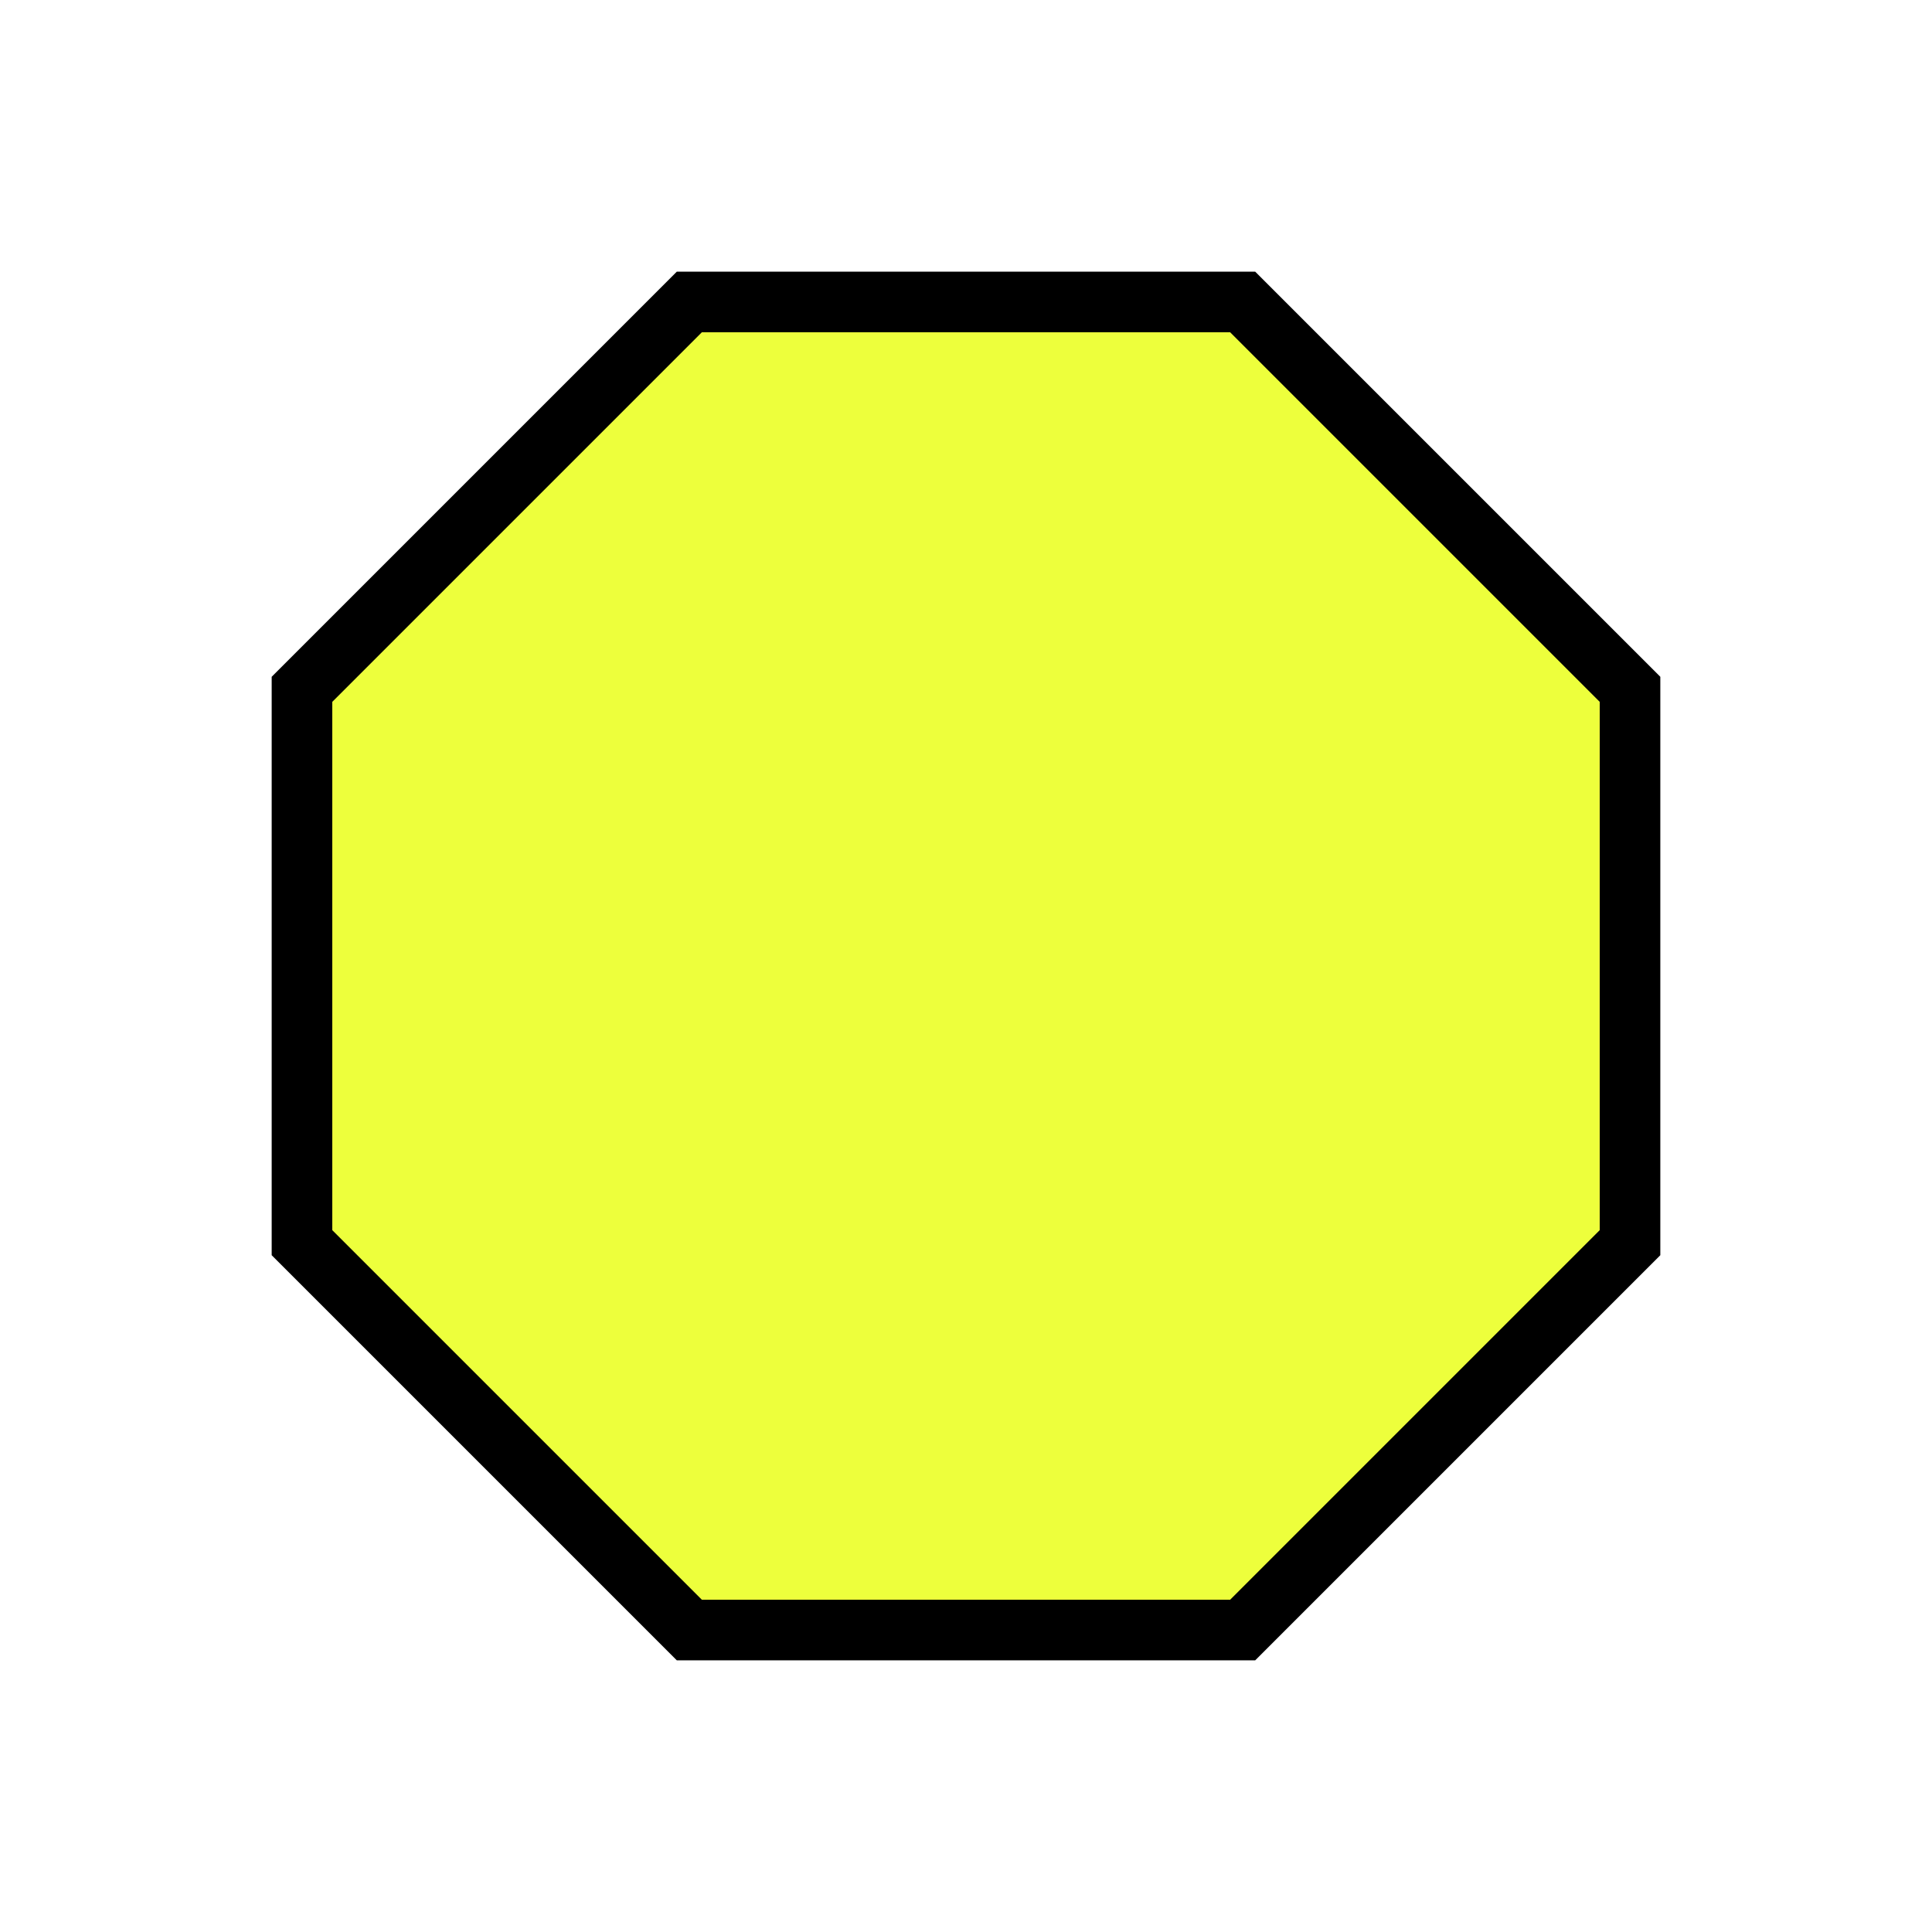
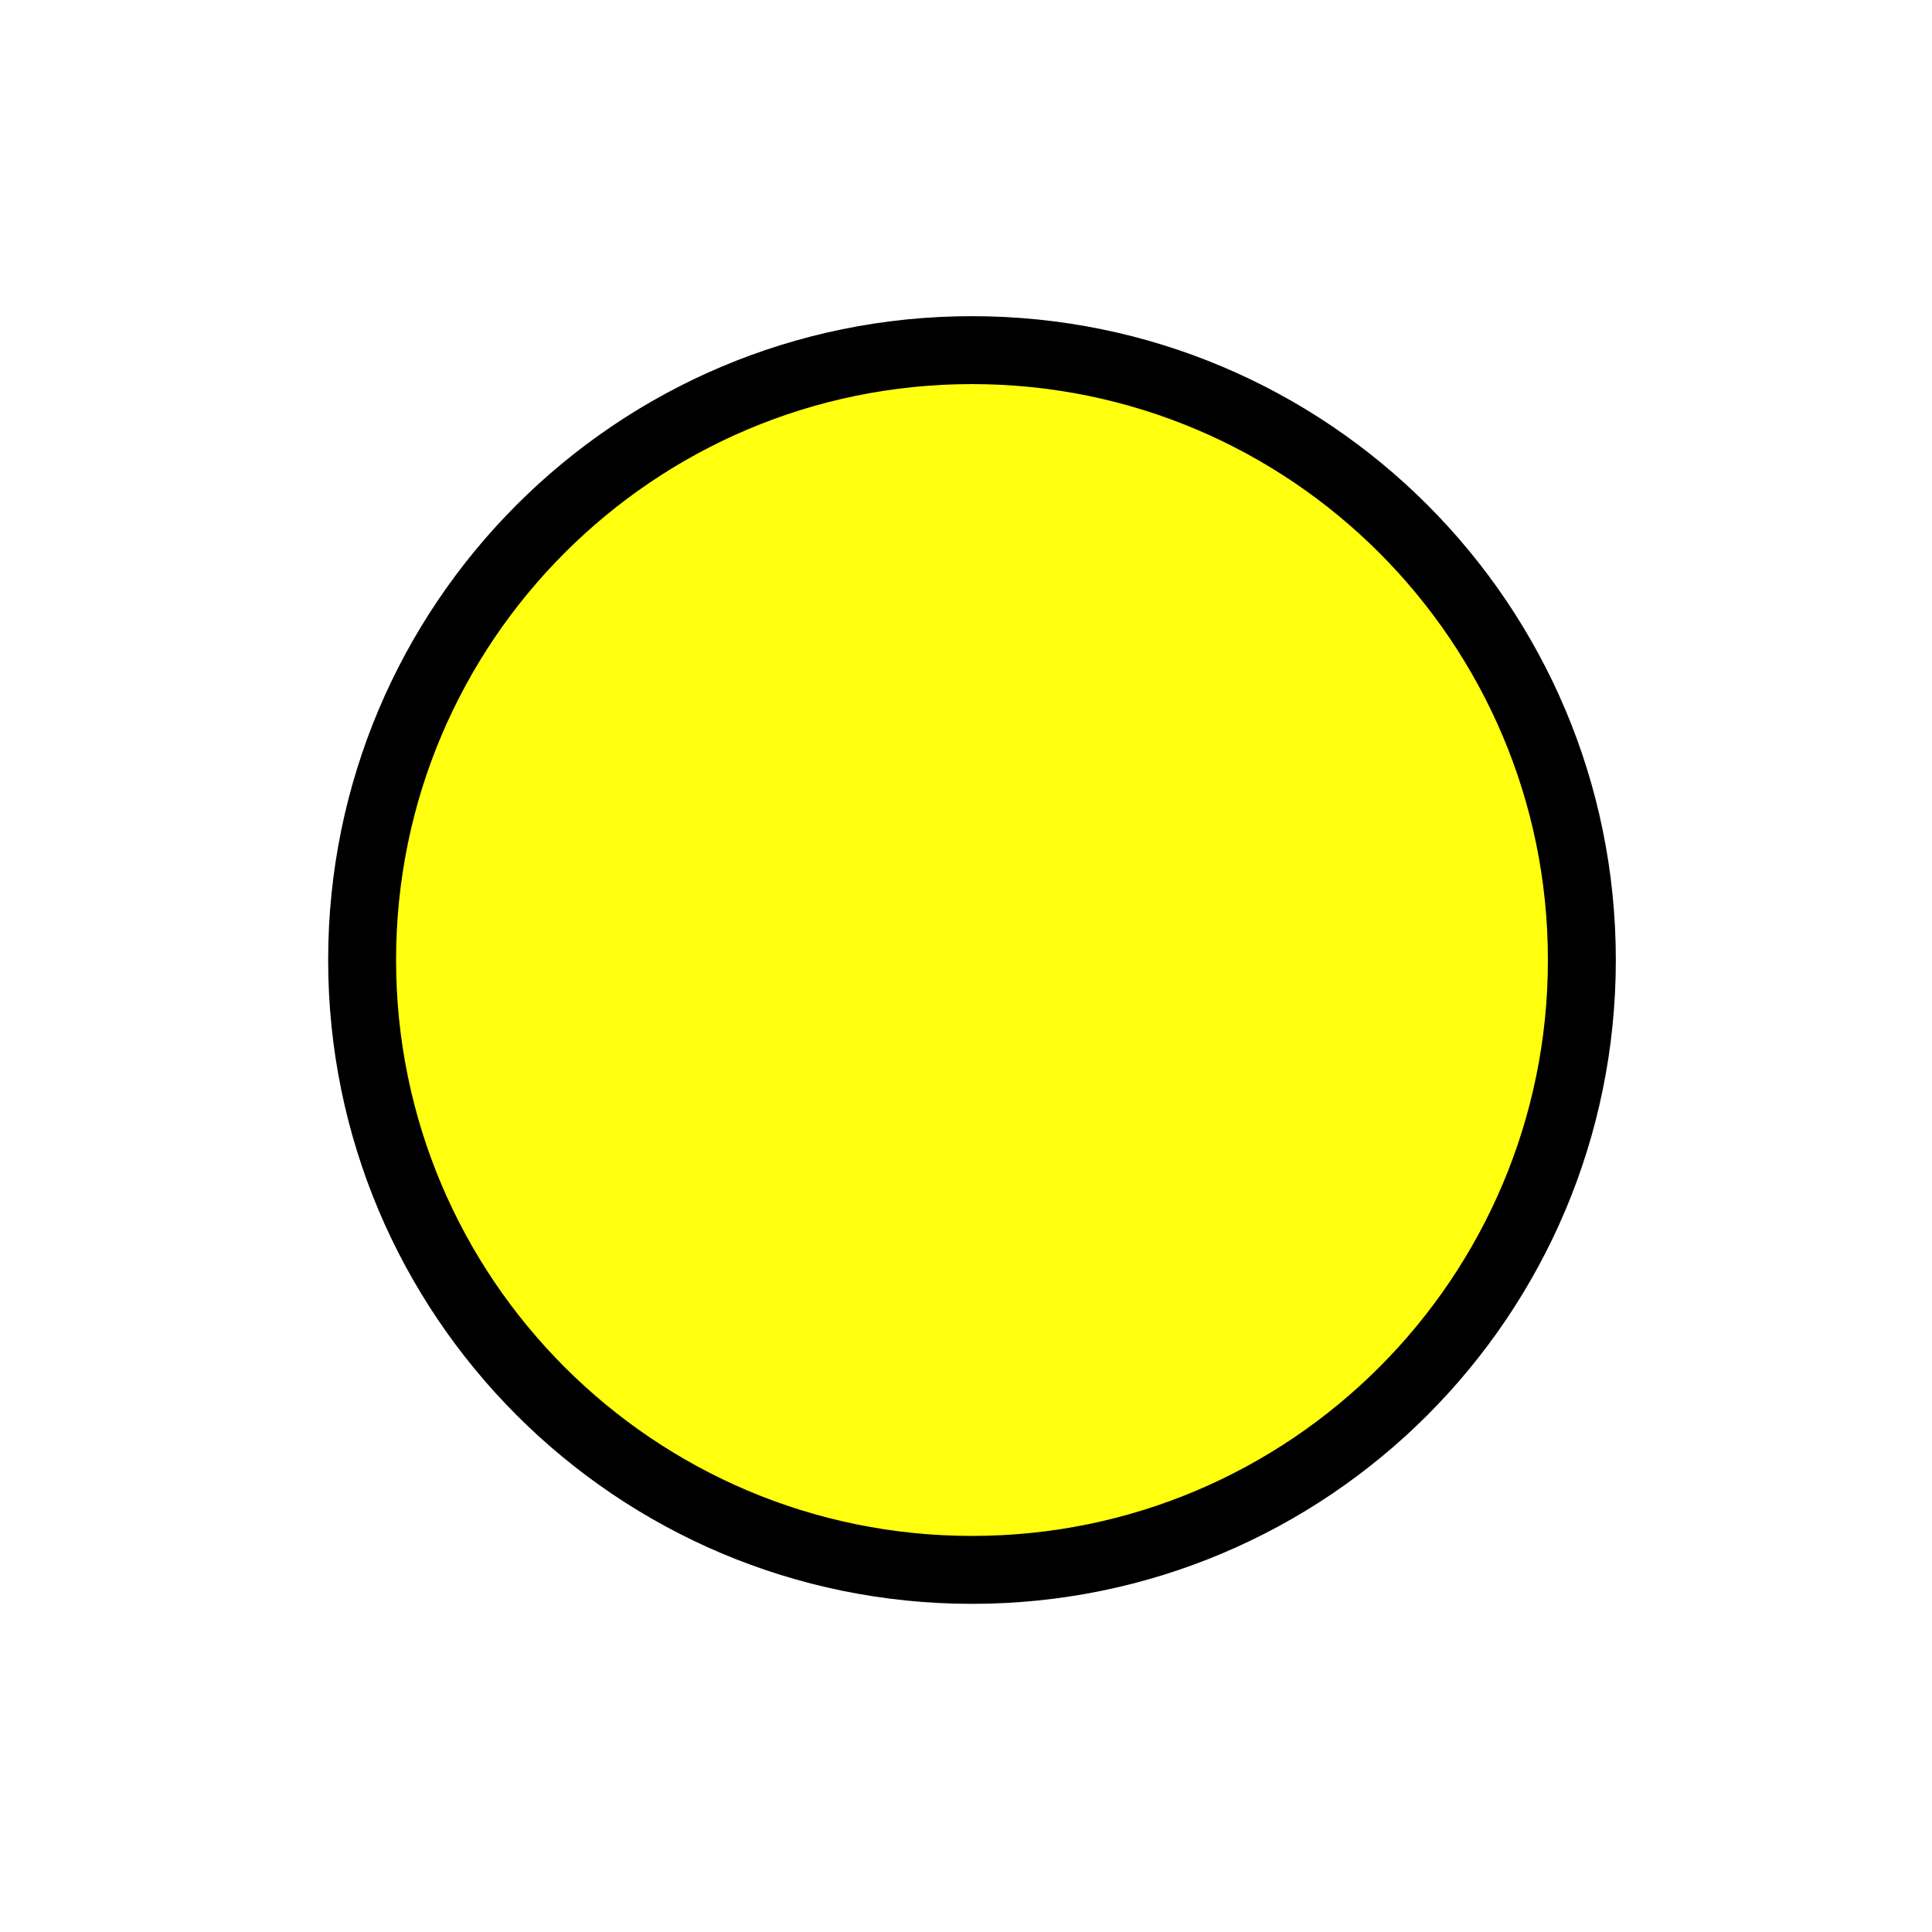
<svg xmlns="http://www.w3.org/2000/svg" width="256" height="256" viewBox="0 0 256 256" id="svg4186" version="1.1">
  <defs id="defs4188" />
  <g id="layer1" transform="translate(0,-796.3622)">
-     <path style="fill:#edff3c;fill-opacity:1;fill-rule:evenodd;stroke:#000000;stroke-width:8.026;stroke-linecap:butt;stroke-linejoin:miter;stroke-miterlimit:4;stroke-dasharray:none;stroke-opacity:1" d="m 91.339,836.375 h 73.322 l 51.326,51.326 v 73.322 l -51.326,51.326 H 91.339 L 40.013,961.023 v -73.322 z" id="path4135" />
+     <circle style="fill:#ffff0e;fill-opacity:1;stroke:#000000;stroke-width:9;stroke-miterlimit:4;stroke-dasharray:none;stroke-opacity:1" id="path816" cx="128.794" cy="923.568" r="80.812" />
  </g>
  <g id="layer2" />
</svg>
